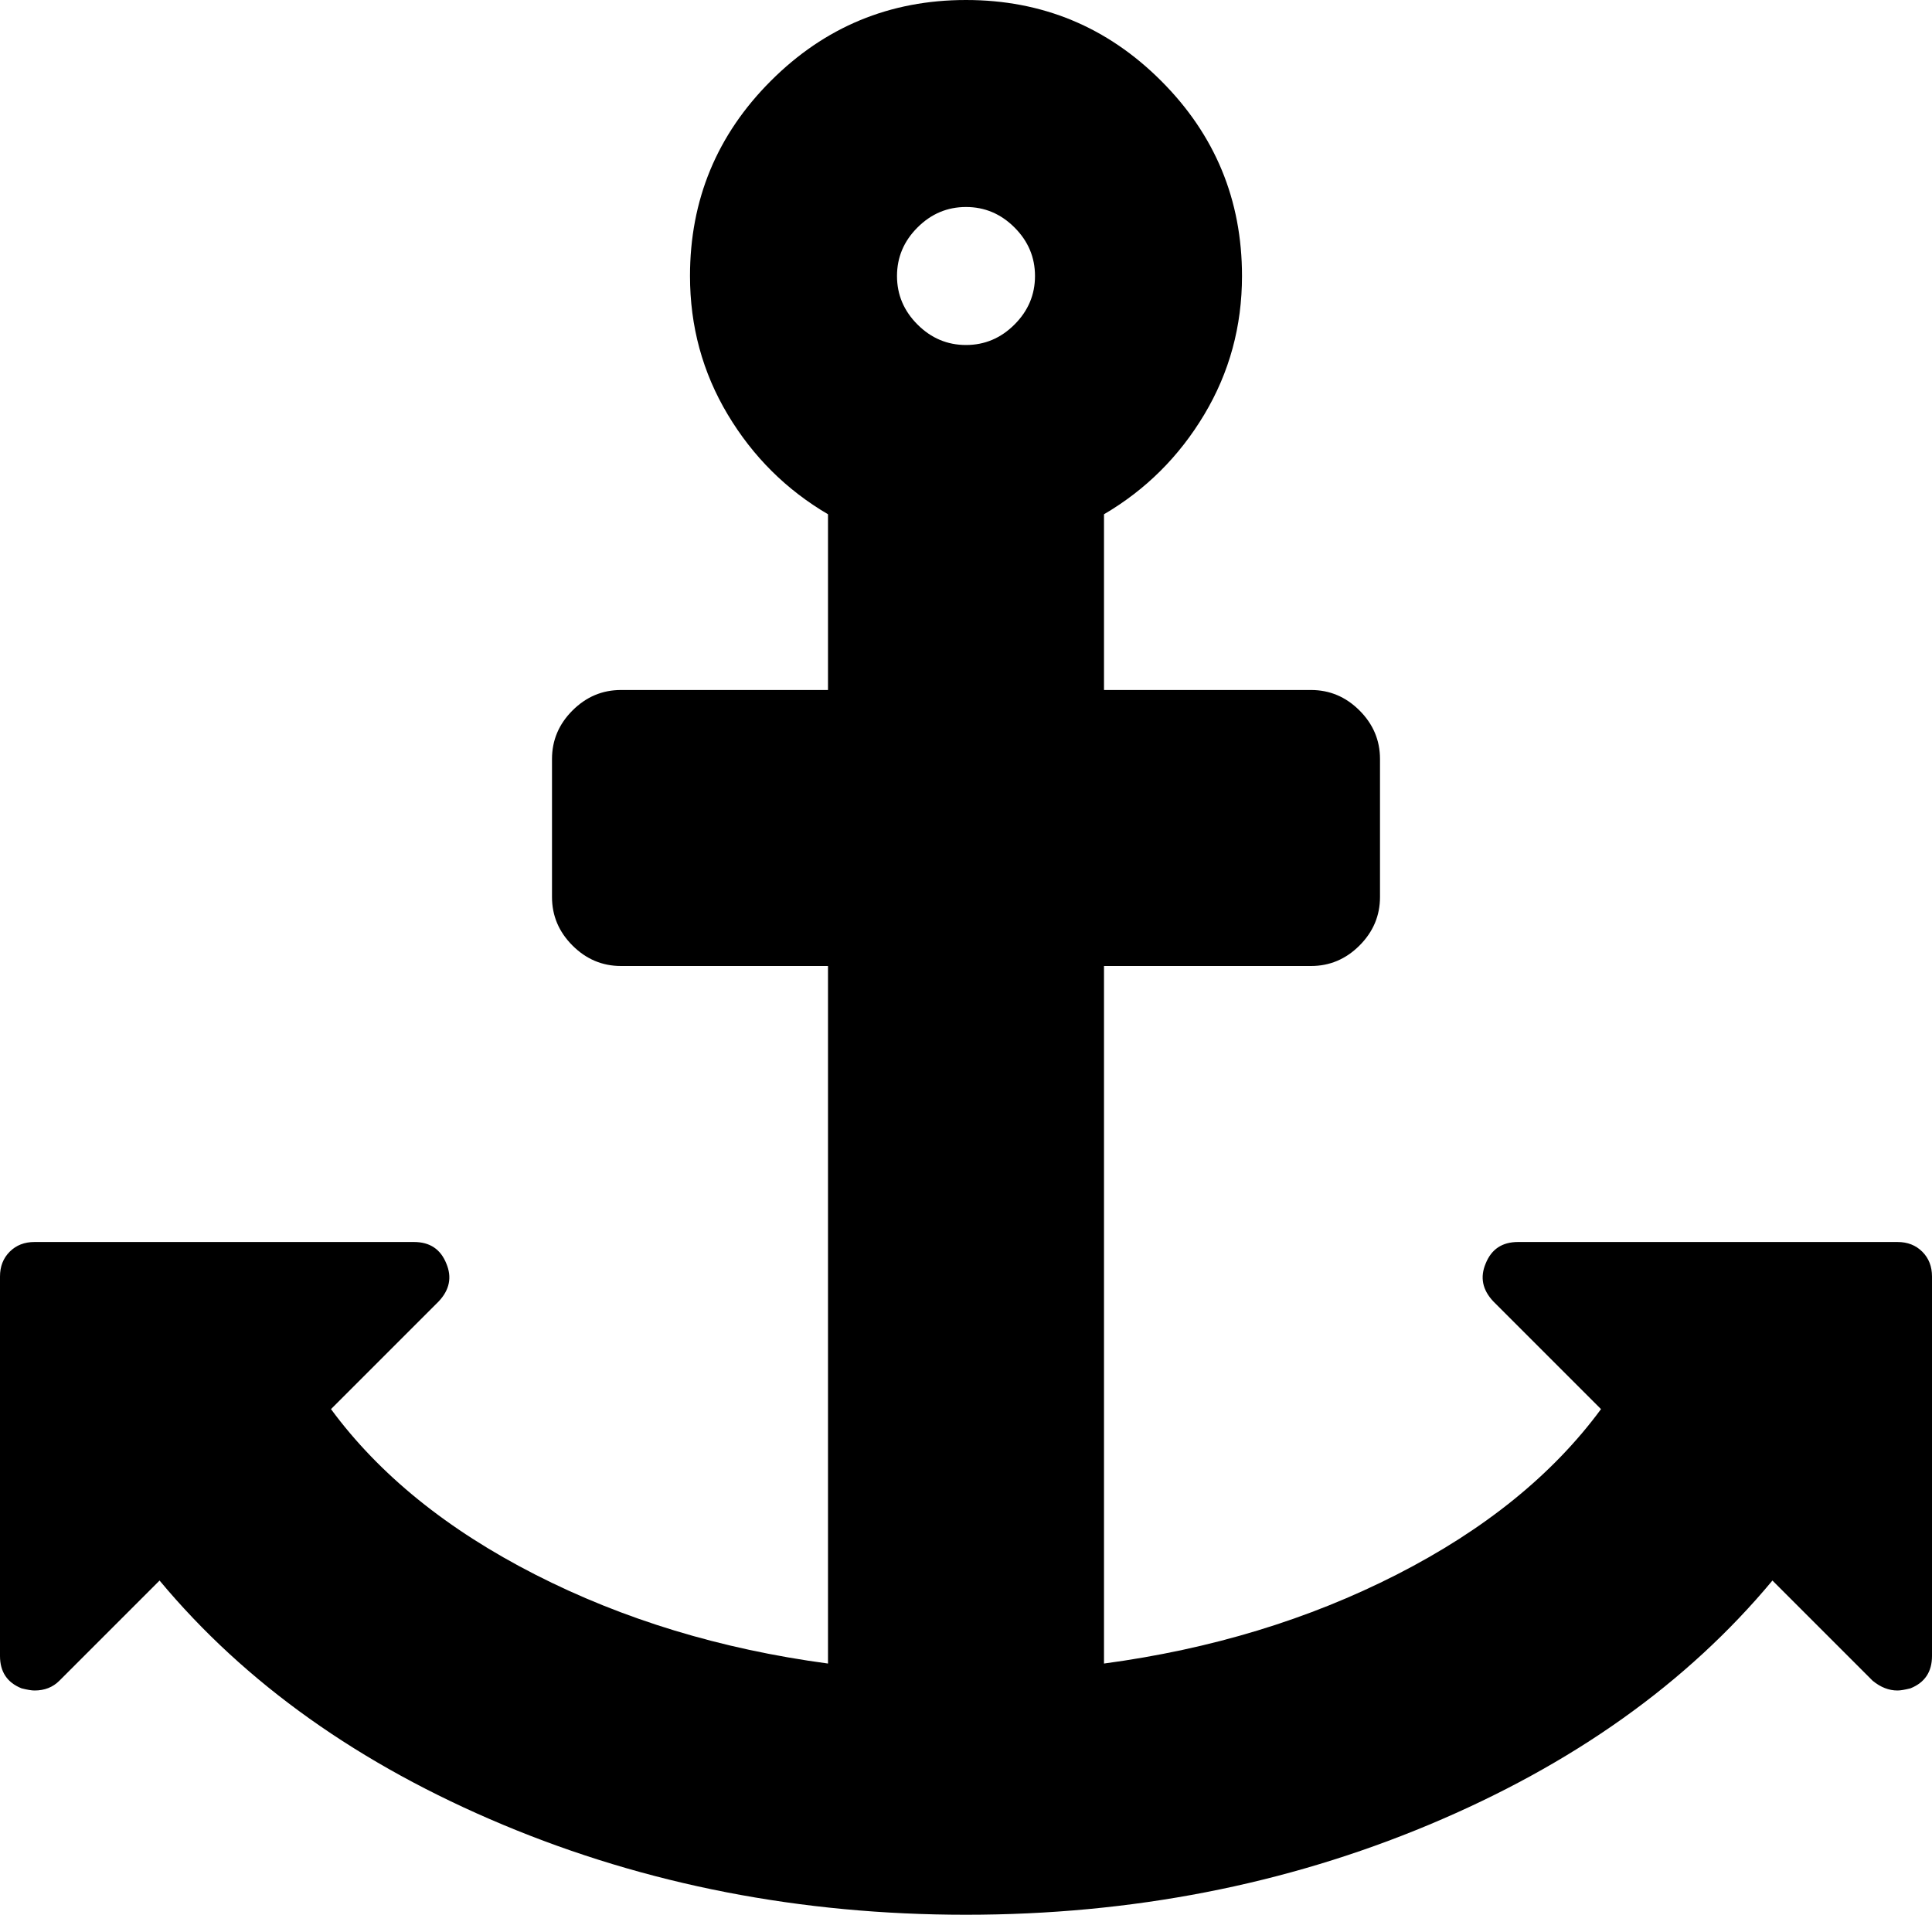
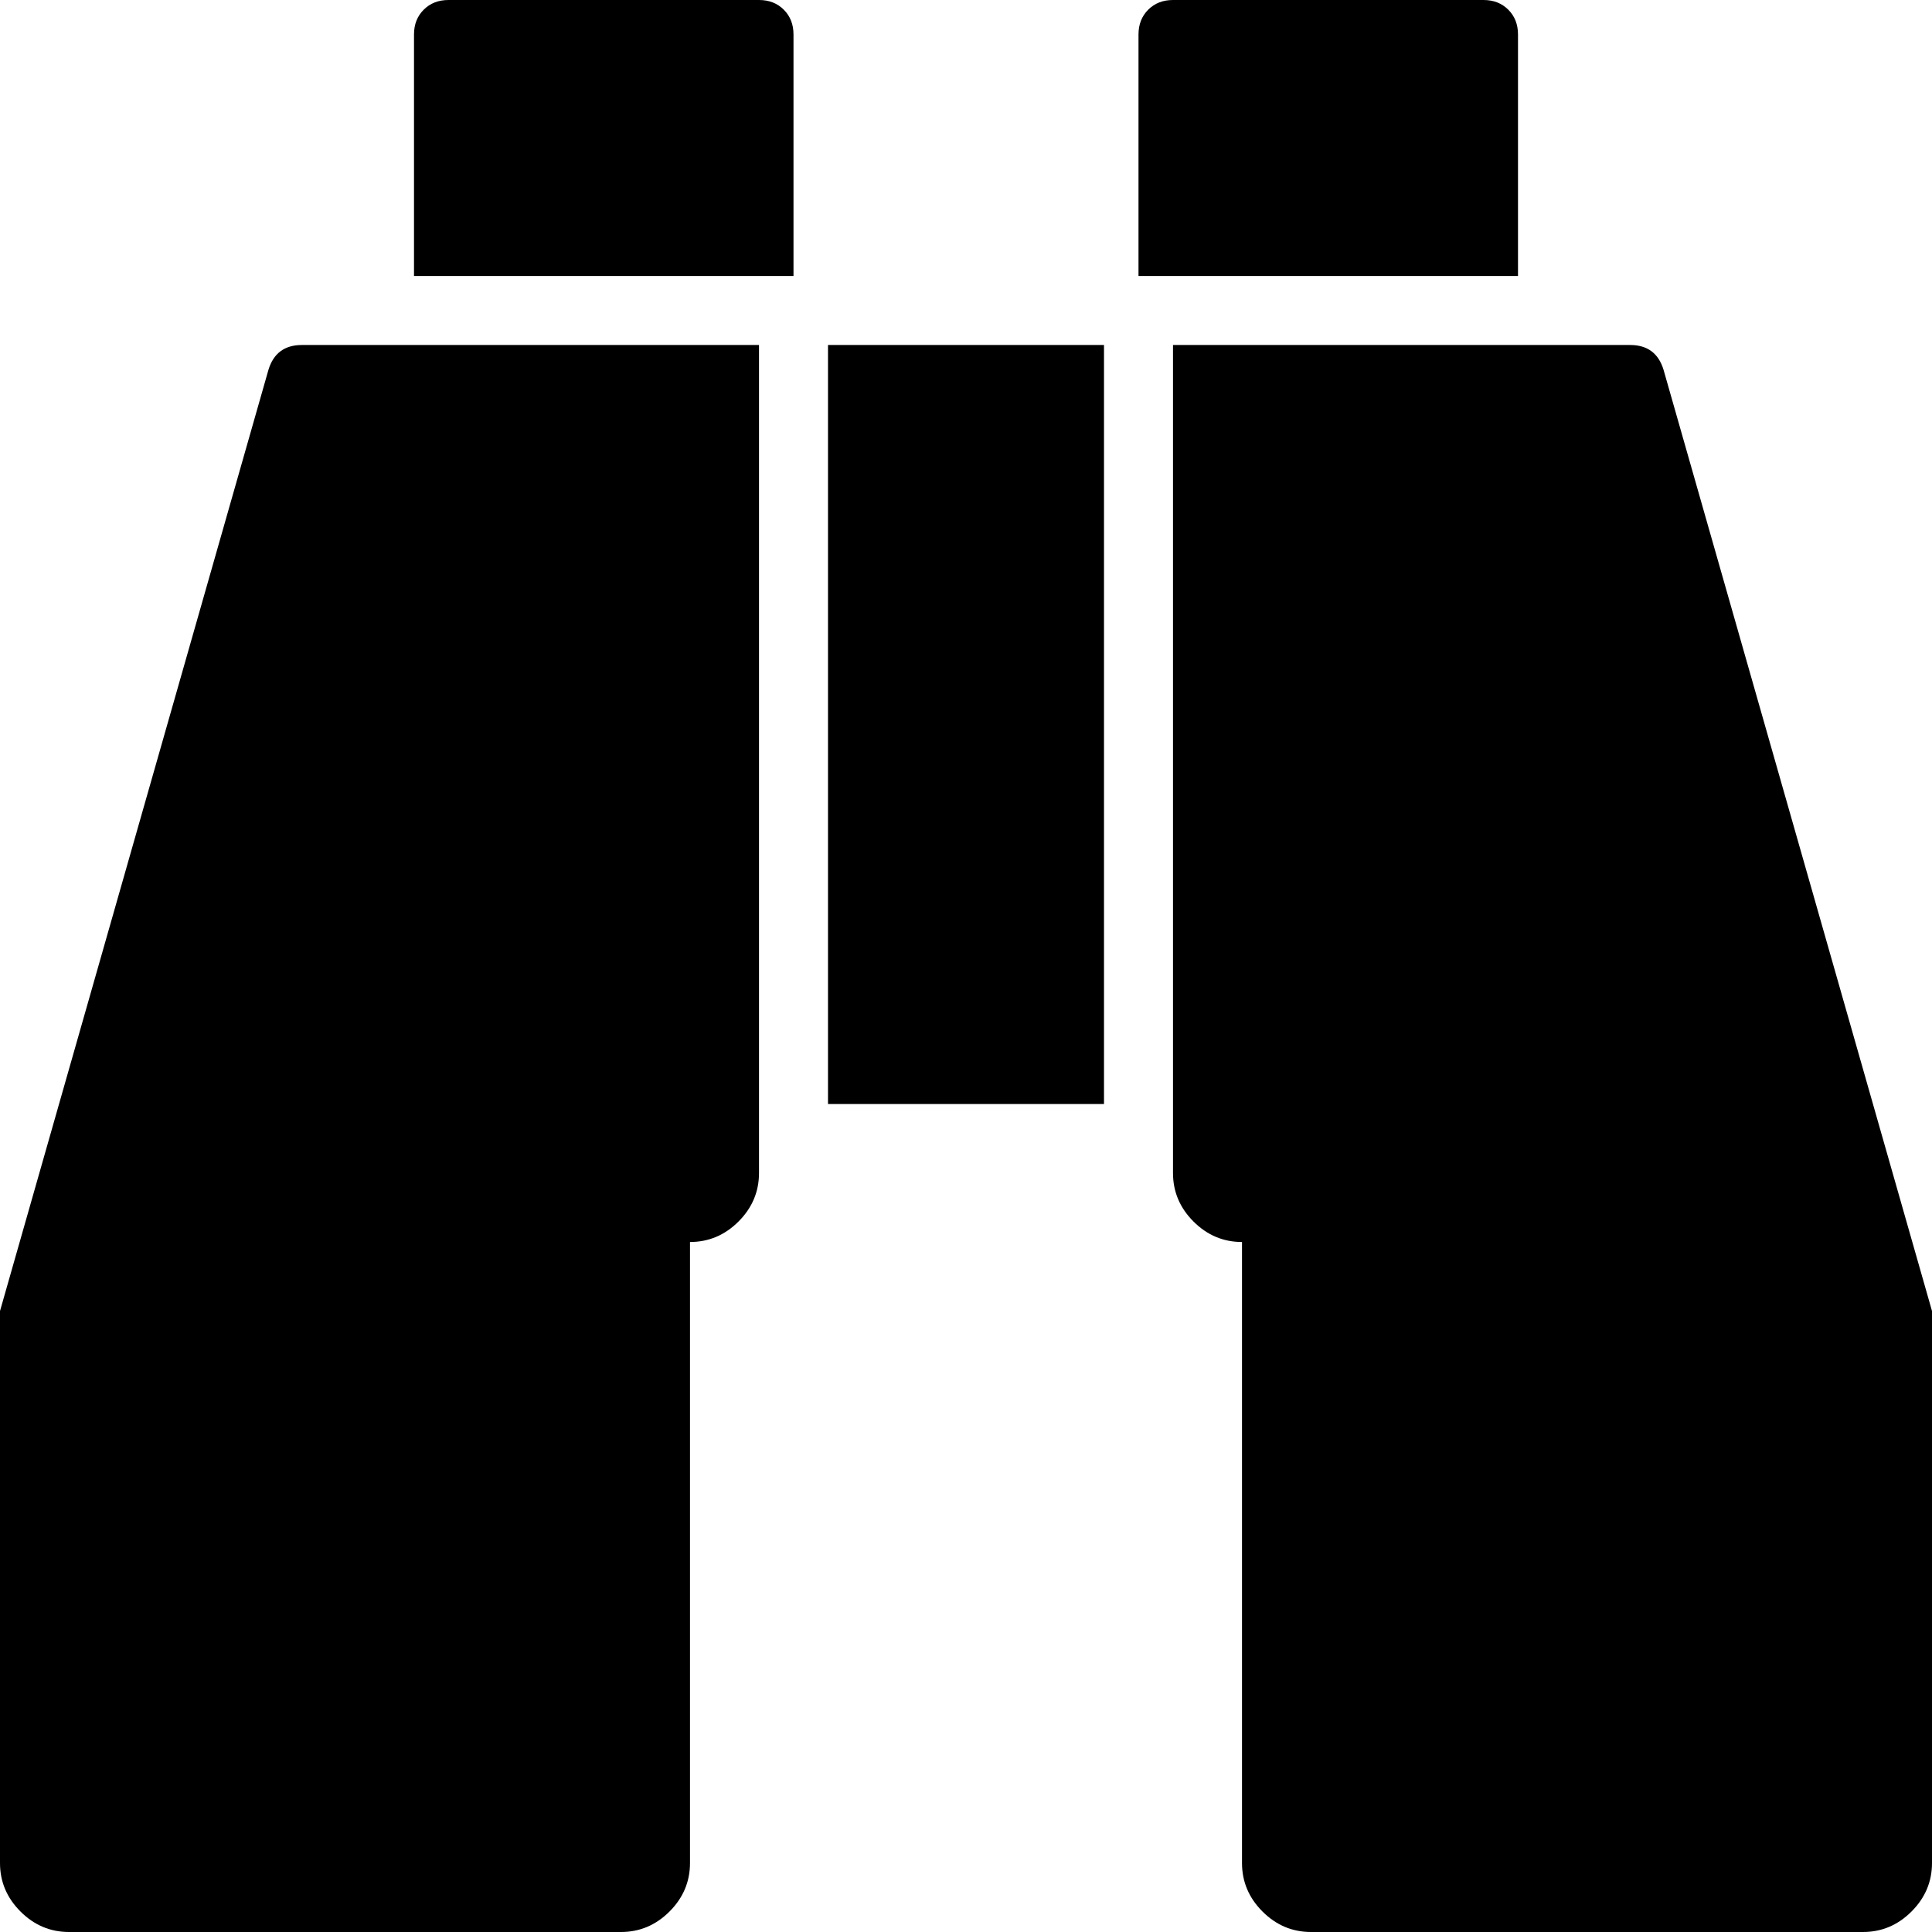
<svg xmlns="http://www.w3.org/2000/svg" width="1792" height="1792" viewBox="0 0 1792 1792">
-   <path d="M960 256q0-26-19-45t-45-19-45 19-19 45 19 45 45 19 45-19 19-45zm832 928v352q0 22-20 30-8 2-12 2-12 0-23-9l-93-93q-119 143-318.5 226.5t-429.5 83.5-429.5-83.5-318.5-226.5l-93 93q-9 9-23 9-4 0-12-2-20-8-20-30v-352q0-14 9-23t23-9h352q22 0 30 20 8 19-7 35l-100 100q67 91 189.5 153.5t271.5 82.5v-647h-192q-26 0-45-19t-19-45v-128q0-26 19-45t45-19h192v-163q-58-34-93-92.5t-35-128.5q0-106 75-181t181-75 181 75 75 181q0 70-35 128.5t-93 92.5v163h192q26 0 45 19t19 45v128q0 26-19 45t-45 19h-192v647q149-20 271.5-82.5t189.5-153.5l-100-100q-15-16-7-35 8-20 30-20h352q14 0 23 9t9 23z" />
+   <path d="M704 320v768q0 26-19 45t-45 19v576q0 26-19 45t-45 19h-512q-26 0-45-19t-19-45v-512l249-873q7-23 31-23h424zm320 0v704h-256v-704h256zm768 896v512q0 26-19 45t-45 19h-512q-26 0-45-19t-19-45v-576q-26 0-45-19t-19-45v-768h424q24 0 31 23zm-1056-1184v224h-352v-224q0-14 9-23t23-9h288q14 0 23 9t9 23zm672 0v224h-352v-224q0-14 9-23t23-9h288q14 0 23 9t9 23z" />
</svg>
